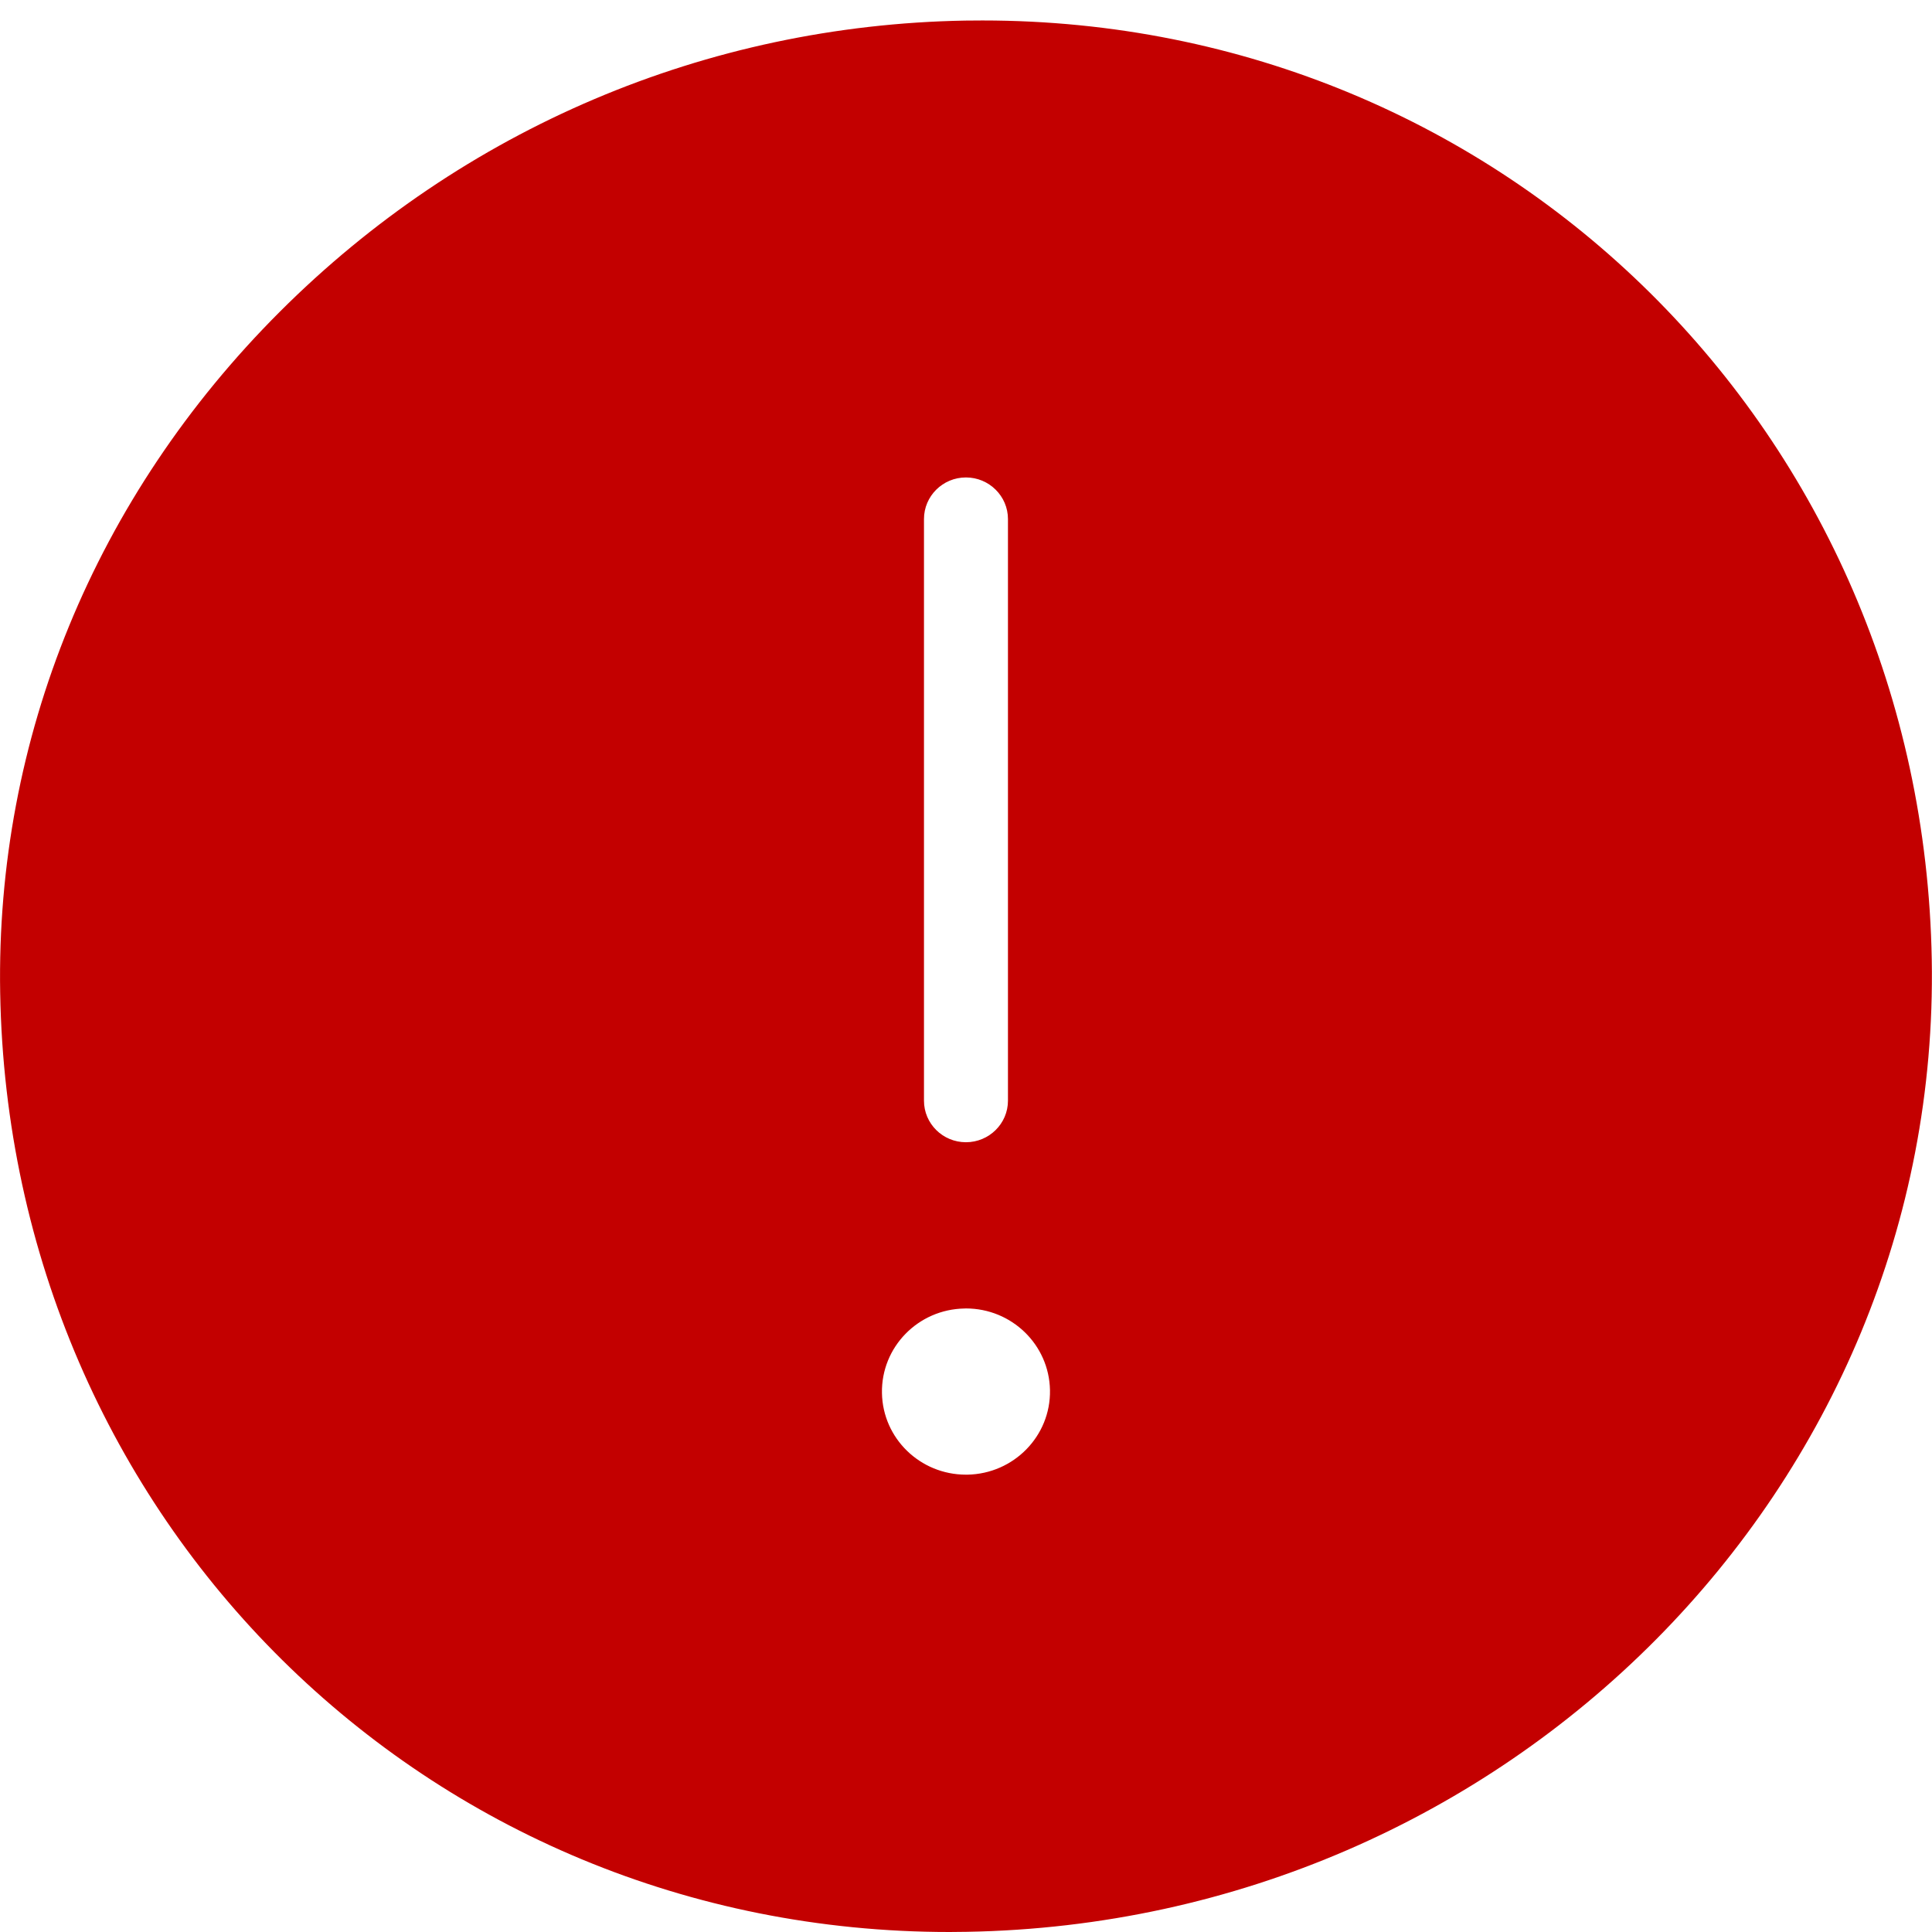
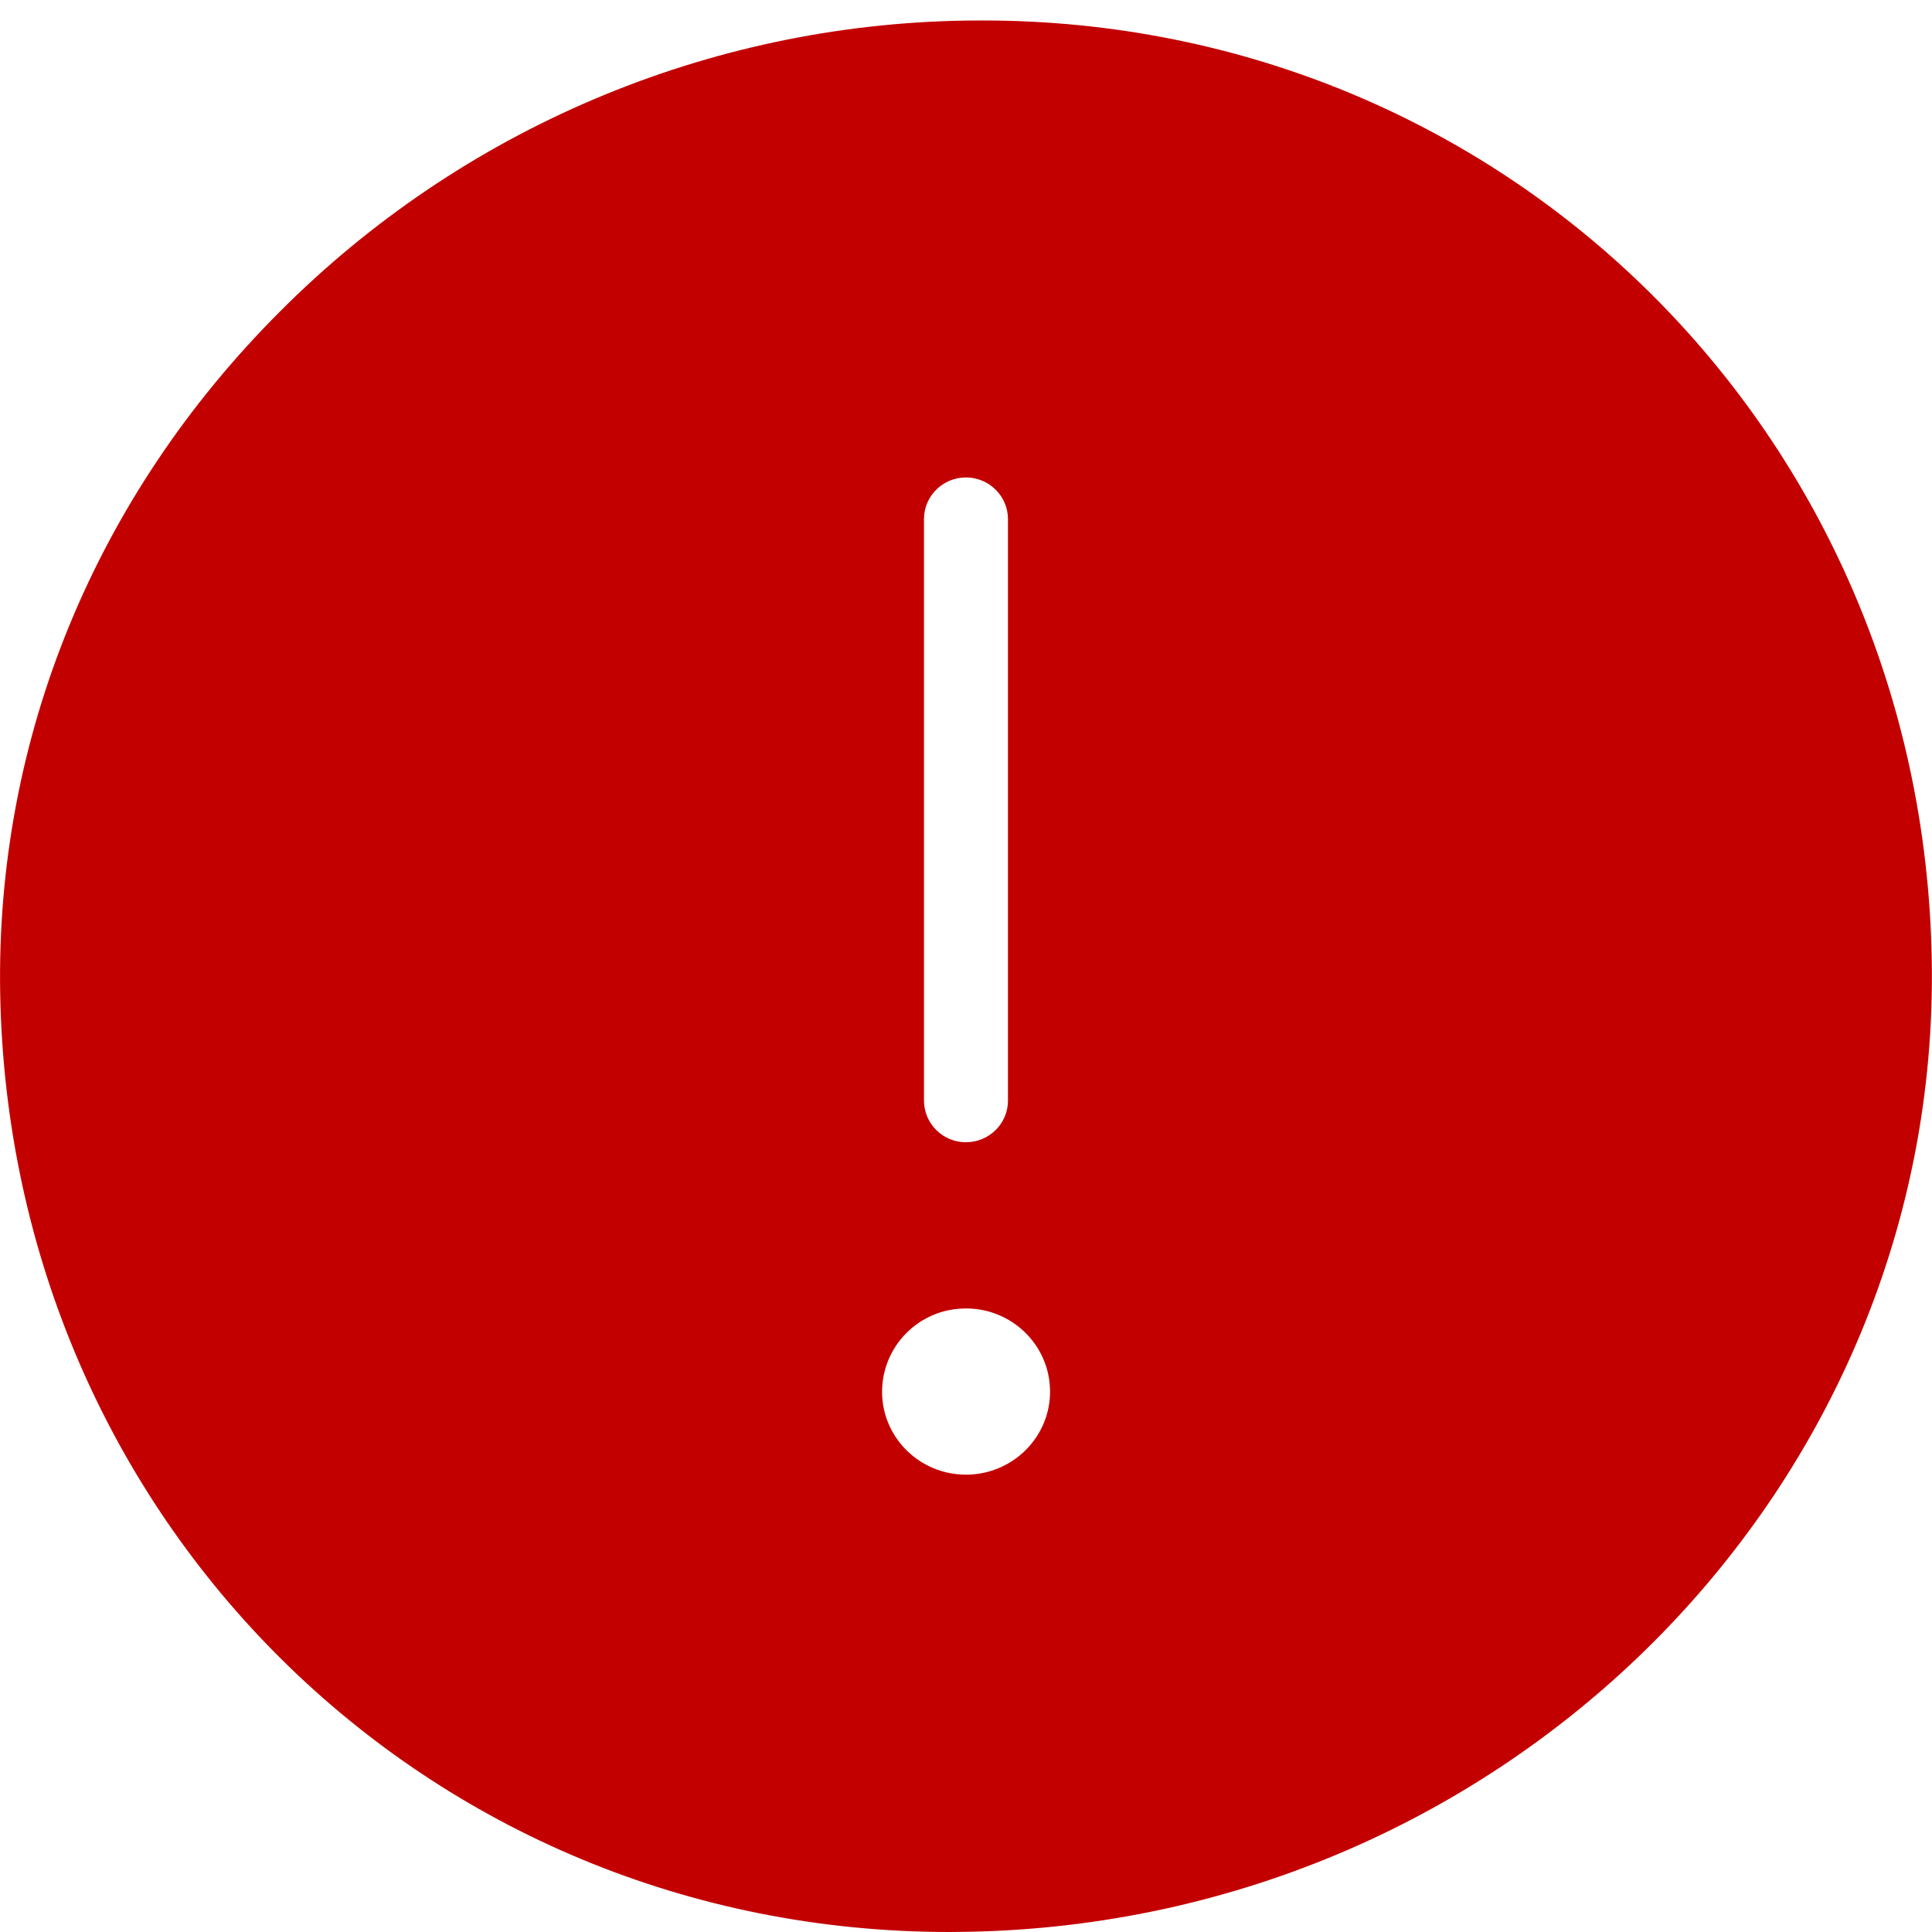
- <svg xmlns="http://www.w3.org/2000/svg" width="32px" height="32px" viewBox="0 0 32 32" version="1.1">
-   <defs />
-   <g id="Ferdige-AG" stroke="none" stroke-width="1" fill="none" fill-rule="evenodd">
-     <g id="report-problem-circle" fill-rule="nonzero" fill="#C30000">
-       <g id="Filled_Version">
-         <path d="M16.272,0.339 L15.987,0.341 C11.702,0.416 7.669,2.129 4.631,5.167 C1.572,8.226 -0.071,12.232 0.003,16.446 C0.156,25.168 7.063,32 15.728,32 L16.011,31.997 C24.979,31.844 32.15,24.619 31.996,15.894 C31.843,7.172 24.935,0.339 16.272,0.339 Z M15.304,8.597 C15.304,8.217 15.615,7.908 15.999,7.908 C16.382,7.908 16.695,8.217 16.695,8.597 L16.695,18.231 C16.695,18.611 16.382,18.919 15.999,18.919 C15.615,18.919 15.304,18.611 15.304,18.231 L15.304,8.597 Z M16.024,24.425 L15.999,24.425 C15.241,24.425 14.621,23.825 14.608,23.073 C14.594,22.313 15.206,21.686 15.974,21.673 C15.983,21.673 15.991,21.672 15.999,21.672 C16.758,21.672 17.377,22.273 17.391,23.025 C17.405,23.785 16.791,24.411 16.024,24.425 Z" id="Shape" />
-       </g>
-     </g>
-   </g>
+ <svg xmlns="http://www.w3.org/2000/svg" width="32" height="32" viewBox="0 0 32 32">
+   <path d="M16.272.339l-.285.002A16.385 16.385 0 0 0 4.63 5.167C1.572 8.227-.07 12.232.003 16.446.156 25.168 7.063 32 15.728 32l.283-.003c8.968-.153 16.14-7.378 15.985-16.103C31.843 7.172 24.936.339 16.272.339zm-.968 8.258c0-.38.311-.689.695-.689.383 0 .696.309.696.689v9.634c0 .38-.313.688-.696.688a.692.692 0 0 1-.695-.688V8.597zm.72 15.828H16c-.758 0-1.378-.6-1.39-1.352a1.382 1.382 0 0 1 1.365-1.4l.025-.001c.759 0 1.378.601 1.392 1.353.014.76-.6 1.386-1.367 1.4z" fill-rule="nonzero" fill="#C30000" />
</svg>
